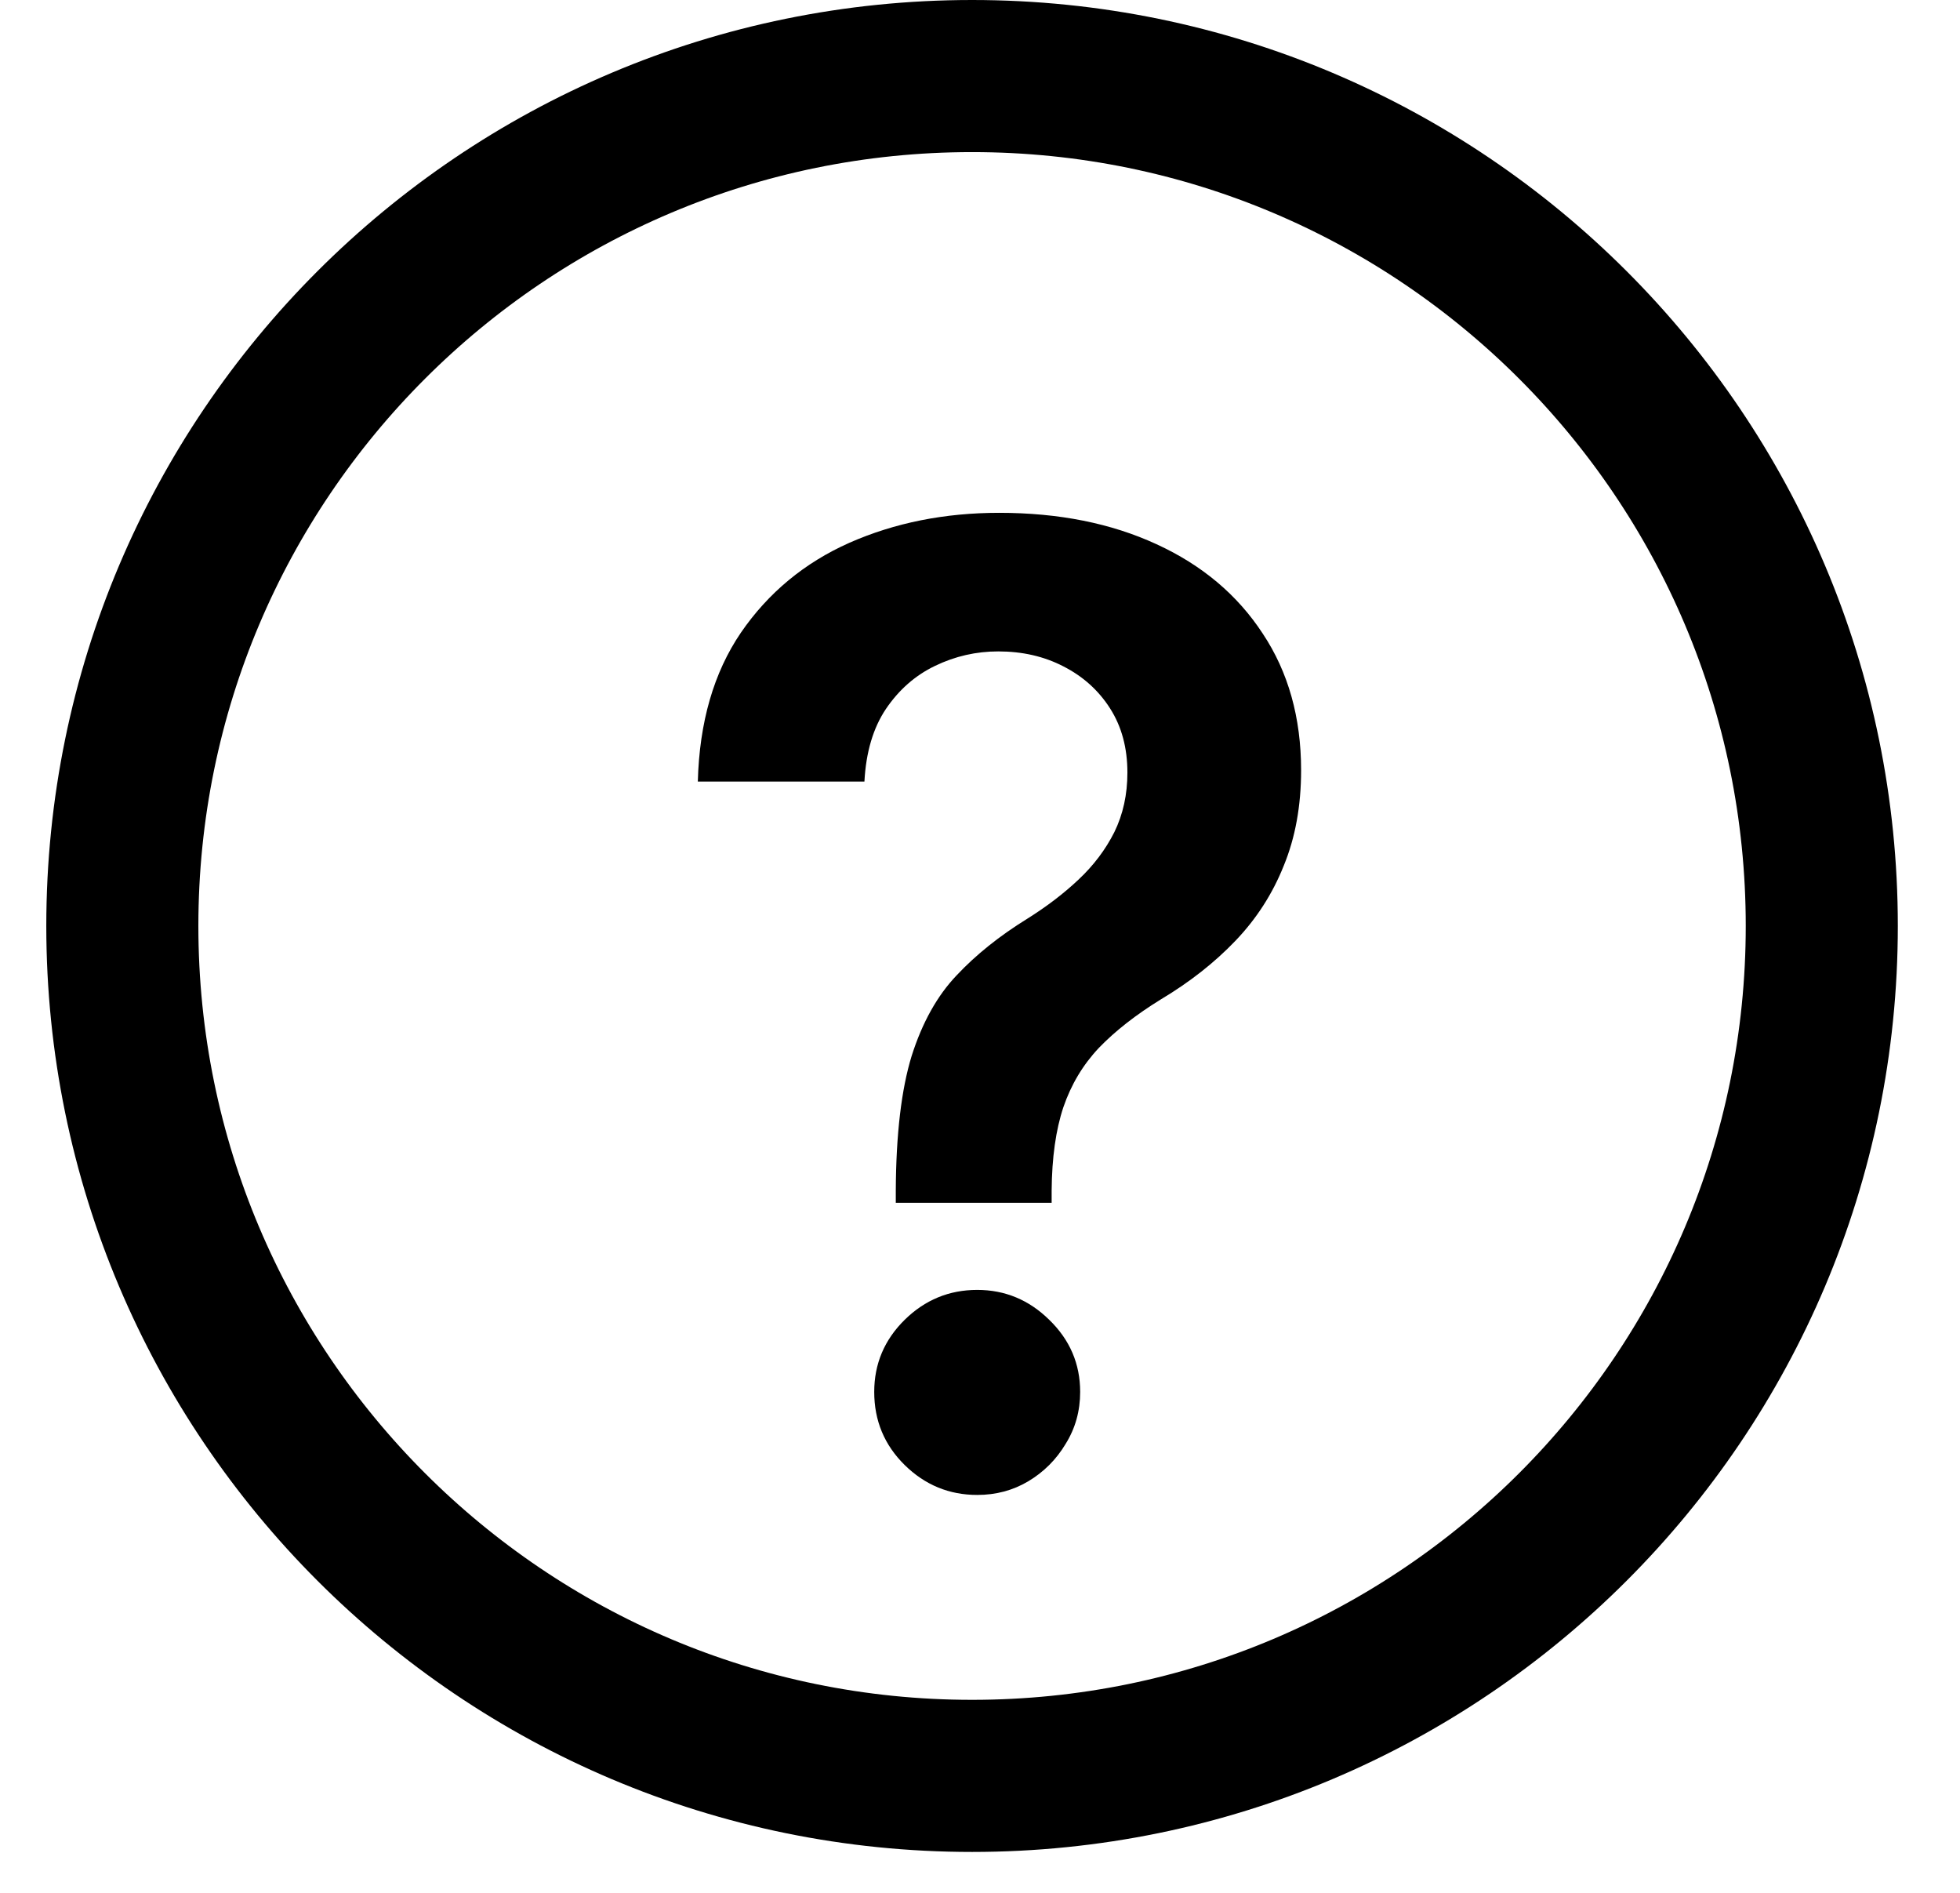
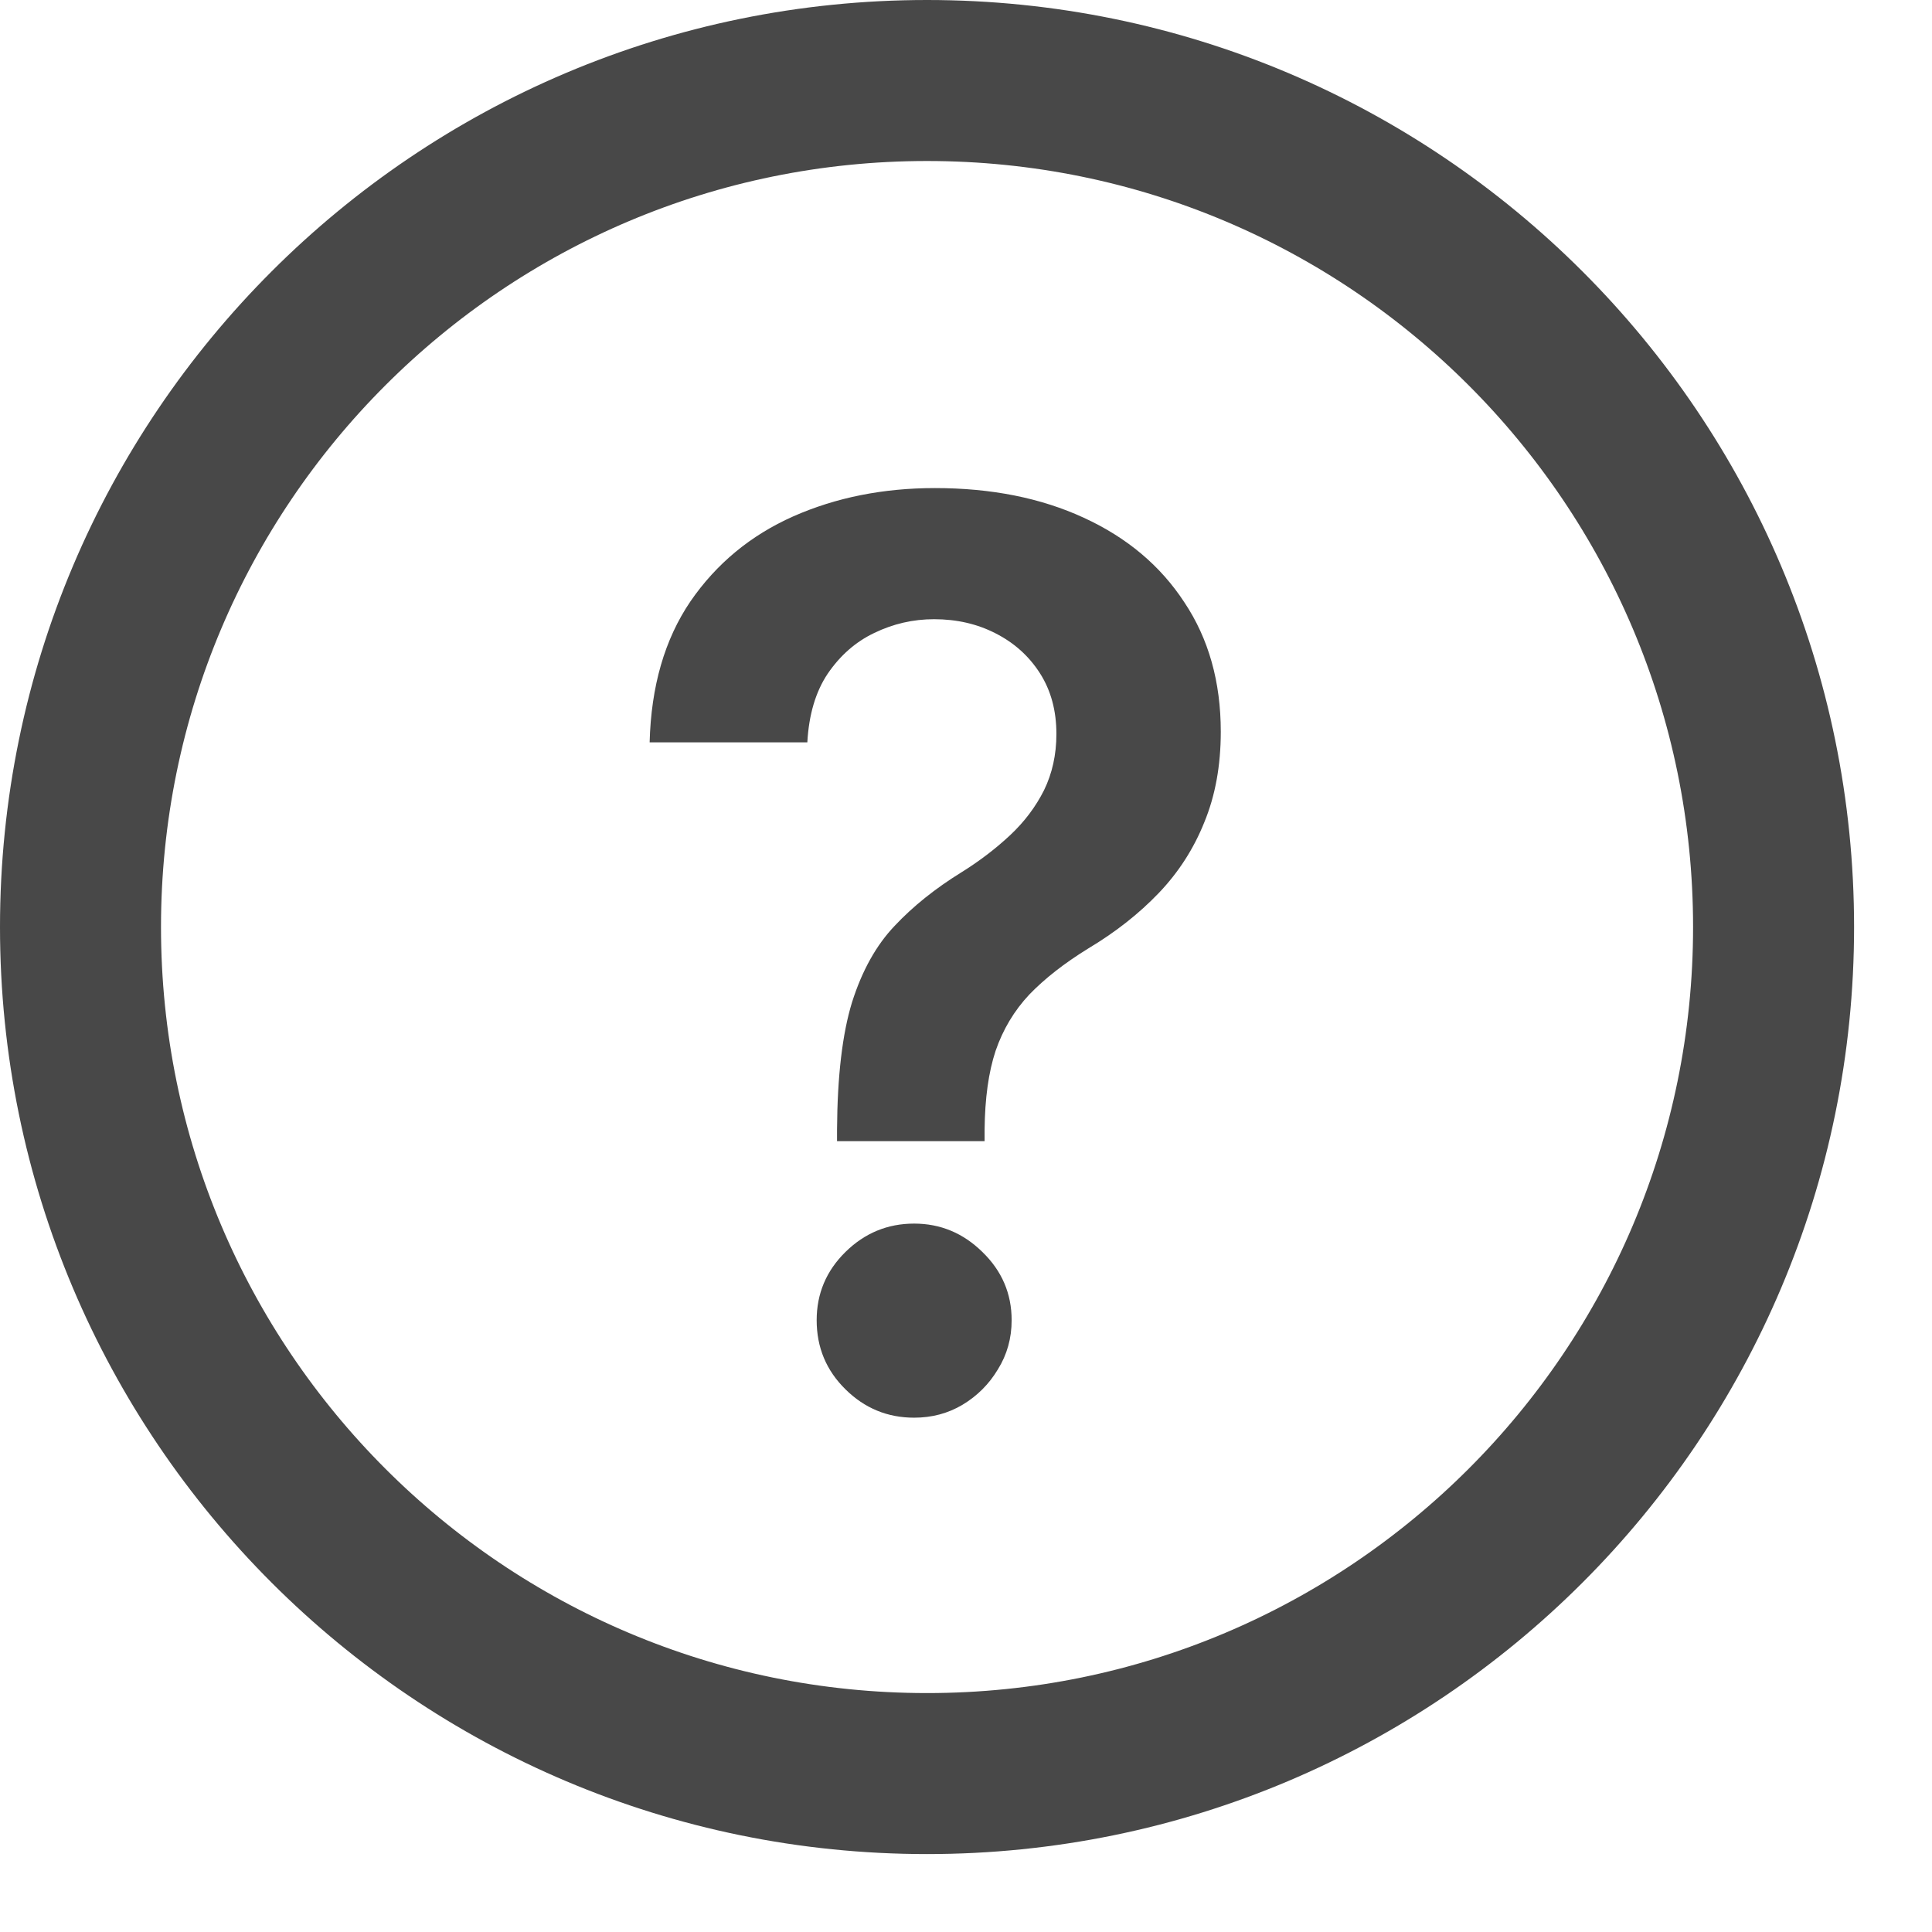
- <svg xmlns="http://www.w3.org/2000/svg" width="29" height="28" viewBox="0 0 29 28" fill="none">
-   <path d="M13.254 17.793V17.613C13.258 16.777 13.337 16.113 13.489 15.619C13.646 15.125 13.868 14.728 14.154 14.428C14.44 14.123 14.789 13.844 15.2 13.59C15.481 13.414 15.733 13.223 15.954 13.015C16.181 12.803 16.358 12.567 16.488 12.309C16.617 12.045 16.681 11.752 16.681 11.429C16.681 11.064 16.596 10.748 16.425 10.48C16.255 10.213 16.024 10.005 15.733 9.857C15.447 9.709 15.126 9.636 14.77 9.636C14.443 9.636 14.131 9.707 13.835 9.85C13.545 9.989 13.302 10.201 13.108 10.487C12.919 10.769 12.813 11.127 12.79 11.561H10.325C10.348 10.684 10.56 9.95 10.962 9.359C11.368 8.768 11.903 8.325 12.568 8.029C13.238 7.734 13.976 7.586 14.784 7.586C15.666 7.586 16.441 7.741 17.111 8.05C17.785 8.359 18.309 8.8 18.683 9.372C19.061 9.94 19.251 10.614 19.251 11.395C19.251 11.921 19.165 12.392 18.994 12.807C18.828 13.223 18.59 13.592 18.281 13.915C17.972 14.238 17.605 14.527 17.18 14.781C16.806 15.011 16.499 15.252 16.259 15.501C16.024 15.75 15.848 16.043 15.733 16.38C15.622 16.713 15.564 17.123 15.56 17.613V17.793H13.254ZM14.459 22.114C14.043 22.114 13.685 21.966 13.385 21.671C13.085 21.375 12.935 21.015 12.935 20.59C12.935 20.175 13.085 19.82 13.385 19.524C13.685 19.229 14.043 19.081 14.459 19.081C14.87 19.081 15.225 19.229 15.525 19.524C15.83 19.82 15.982 20.175 15.982 20.59C15.982 20.872 15.911 21.128 15.767 21.359C15.629 21.59 15.444 21.775 15.213 21.913C14.987 22.047 14.736 22.114 14.459 22.114Z" fill="black" />
-   <path d="M26.955 13.697C26.955 20.641 21.326 26.27 14.383 26.27C7.439 26.27 1.81 20.641 1.81 13.697C1.81 6.754 7.439 1.125 14.383 1.125C21.326 1.125 26.955 6.754 26.955 13.697Z" stroke="black" stroke-width="2.25" />
+ <svg xmlns="http://www.w3.org/2000/svg" width="24" height="24" viewBox="0 0 24 24" fill="none">
+   <path d="M10.398 14.176V14.033C10.402 13.369 10.464 12.841 10.585 12.448C10.71 12.055 10.886 11.74 11.114 11.501C11.341 11.259 11.618 11.037 11.945 10.835C12.168 10.696 12.368 10.543 12.545 10.378C12.725 10.21 12.866 10.022 12.969 9.817C13.071 9.608 13.123 9.375 13.123 9.118C13.123 8.828 13.055 8.577 12.919 8.364C12.783 8.151 12.6 7.986 12.368 7.868C12.141 7.751 11.886 7.692 11.603 7.692C11.343 7.692 11.095 7.749 10.86 7.863C10.629 7.973 10.437 8.142 10.282 8.369C10.132 8.593 10.048 8.878 10.029 9.222H8.07C8.088 8.525 8.257 7.942 8.576 7.472C8.899 7.002 9.325 6.65 9.853 6.415C10.385 6.18 10.972 6.063 11.614 6.063C12.315 6.063 12.932 6.186 13.464 6.432C14 6.678 14.416 7.028 14.713 7.483C15.014 7.934 15.165 8.47 15.165 9.09C15.165 9.509 15.097 9.883 14.961 10.213C14.829 10.543 14.64 10.837 14.394 11.094C14.148 11.351 13.857 11.58 13.519 11.782C13.222 11.965 12.978 12.156 12.787 12.354C12.6 12.553 12.46 12.786 12.368 13.053C12.28 13.318 12.235 13.644 12.231 14.033V14.176H10.398ZM11.356 17.611C11.025 17.611 10.741 17.494 10.503 17.259C10.264 17.024 10.145 16.738 10.145 16.4C10.145 16.07 10.264 15.787 10.503 15.552C10.741 15.318 11.025 15.2 11.356 15.2C11.682 15.2 11.965 15.318 12.203 15.552C12.446 15.787 12.567 16.07 12.567 16.4C12.567 16.624 12.51 16.828 12.396 17.011C12.286 17.195 12.139 17.341 11.956 17.451C11.776 17.558 11.576 17.611 11.356 17.611Z" fill="#484848" />
+   <path d="M22.032 11.516C22.032 17.324 17.324 22.032 11.516 22.032C5.708 22.032 1 17.324 1 11.516C1 5.708 5.708 1 11.516 1C17.324 1 22.032 5.708 22.032 11.516Z" stroke="#484848" stroke-width="2" />
</svg>
